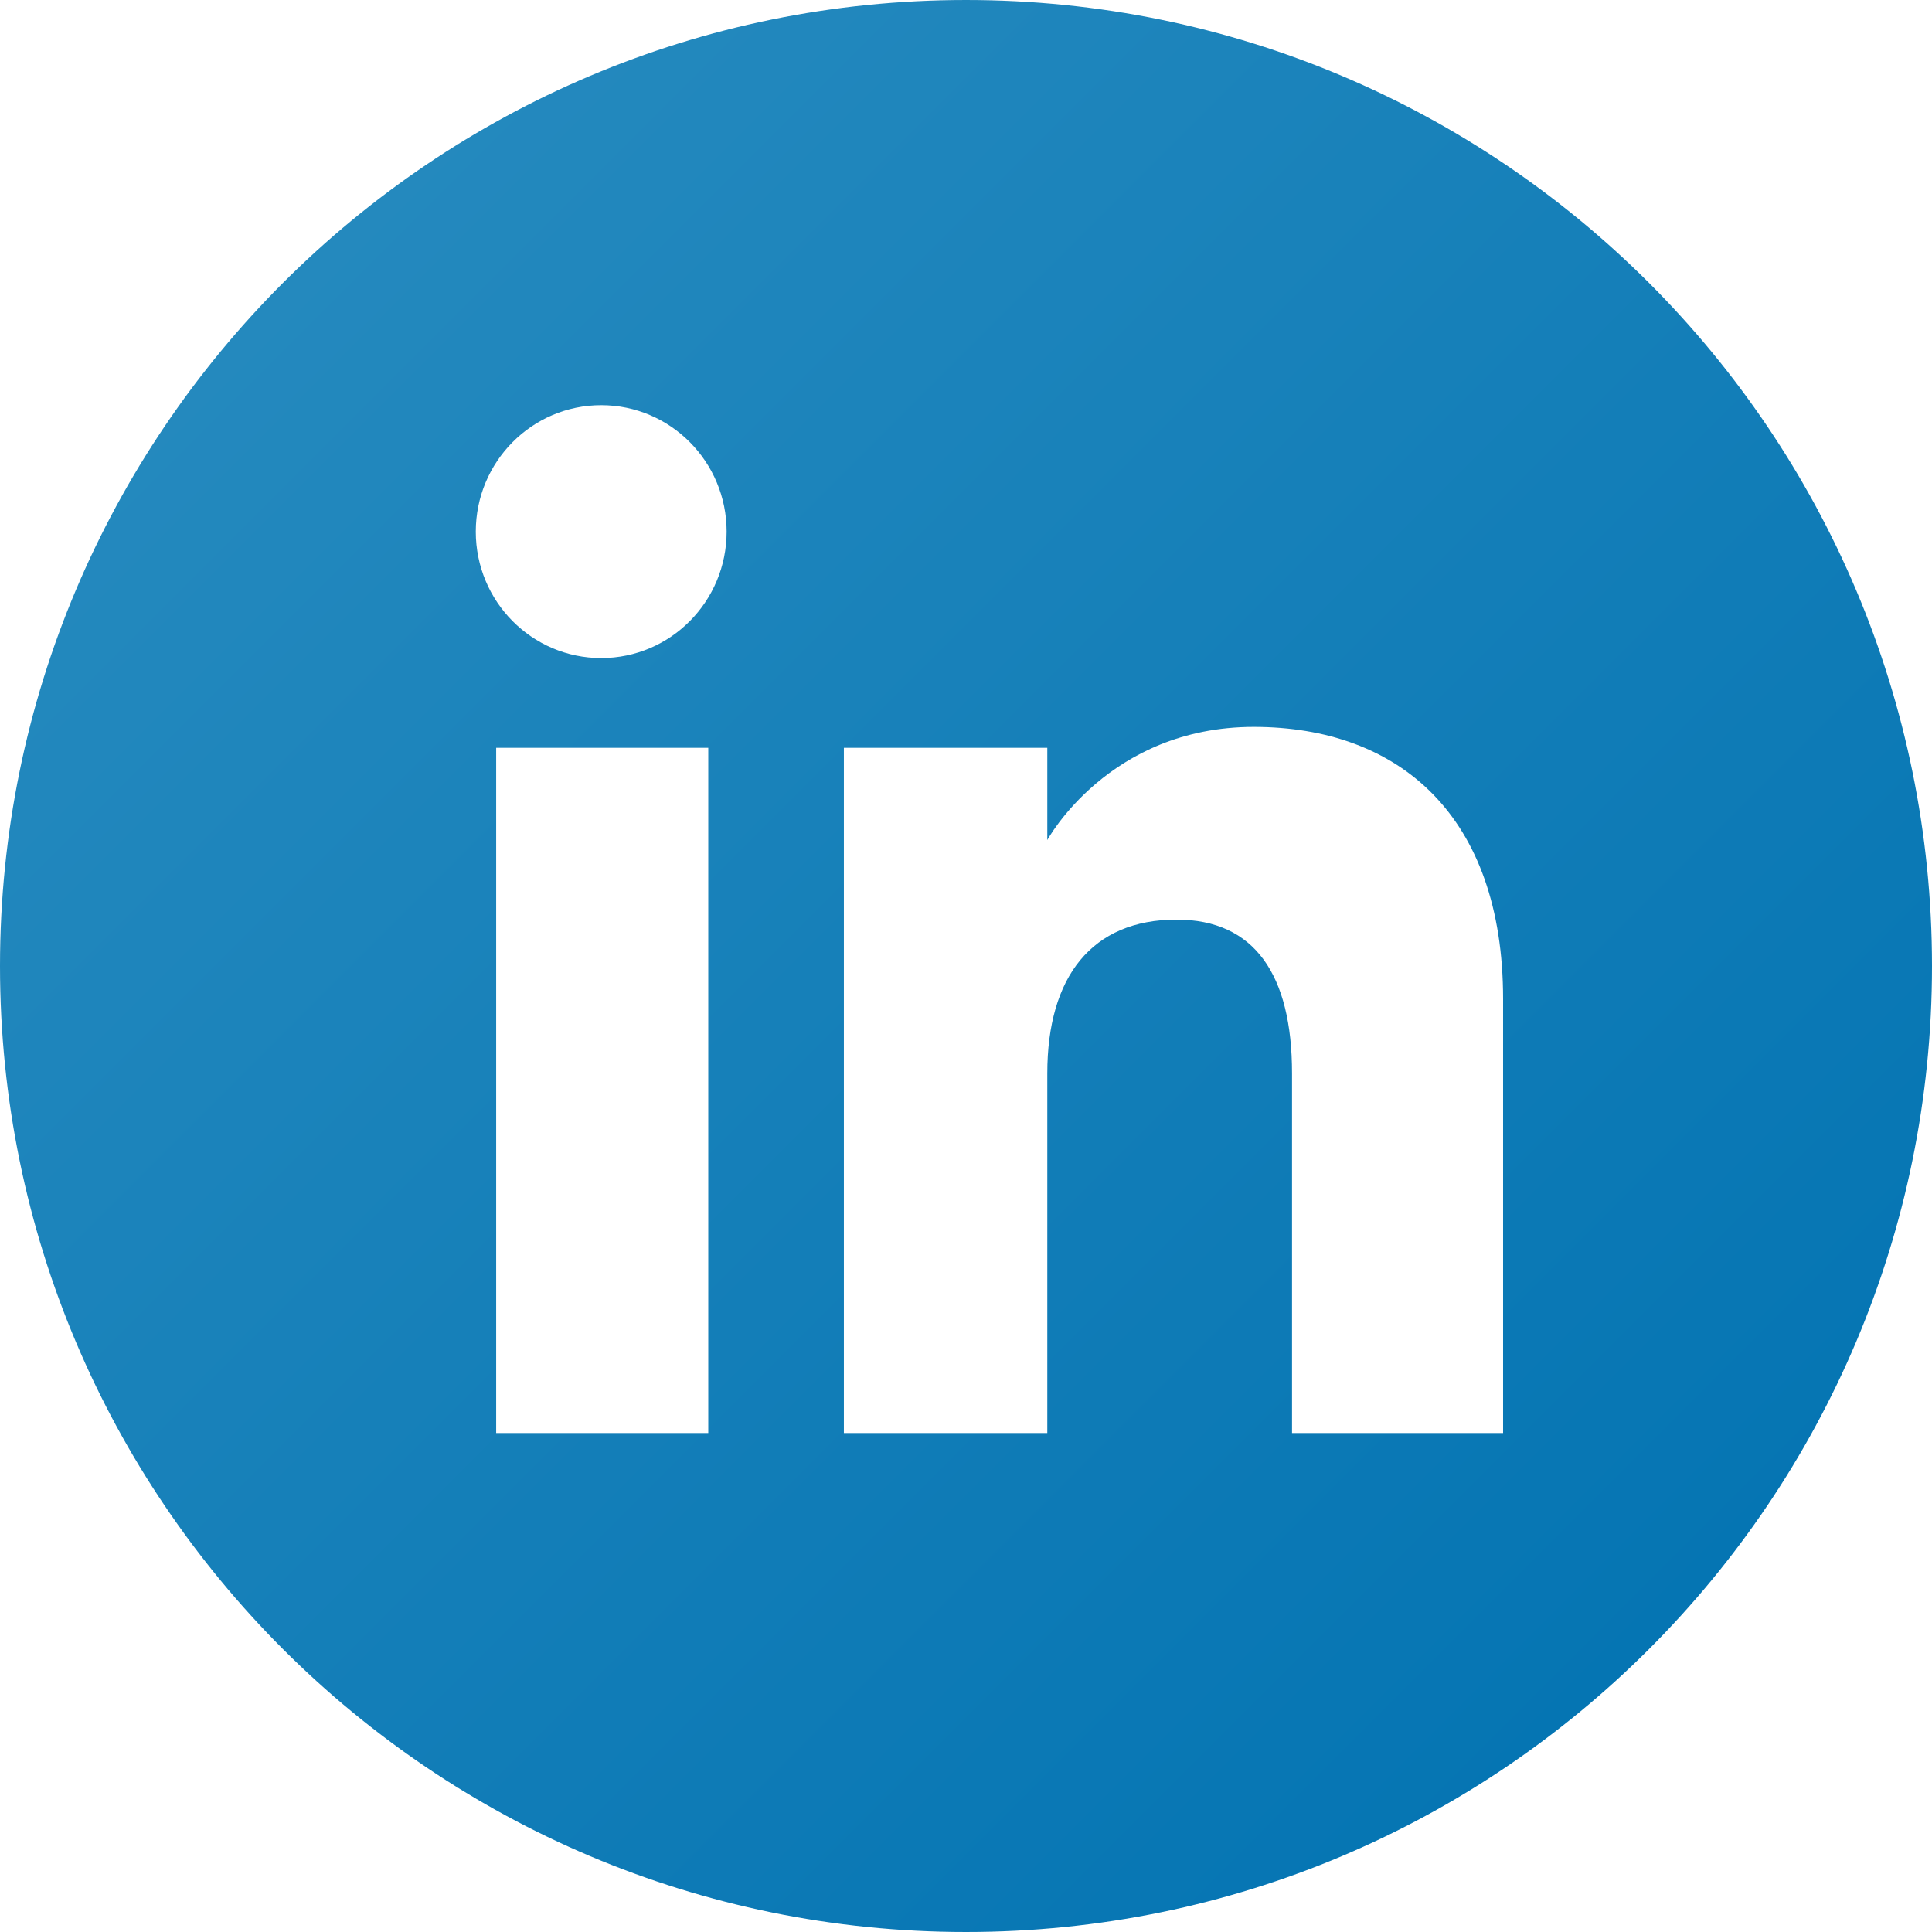
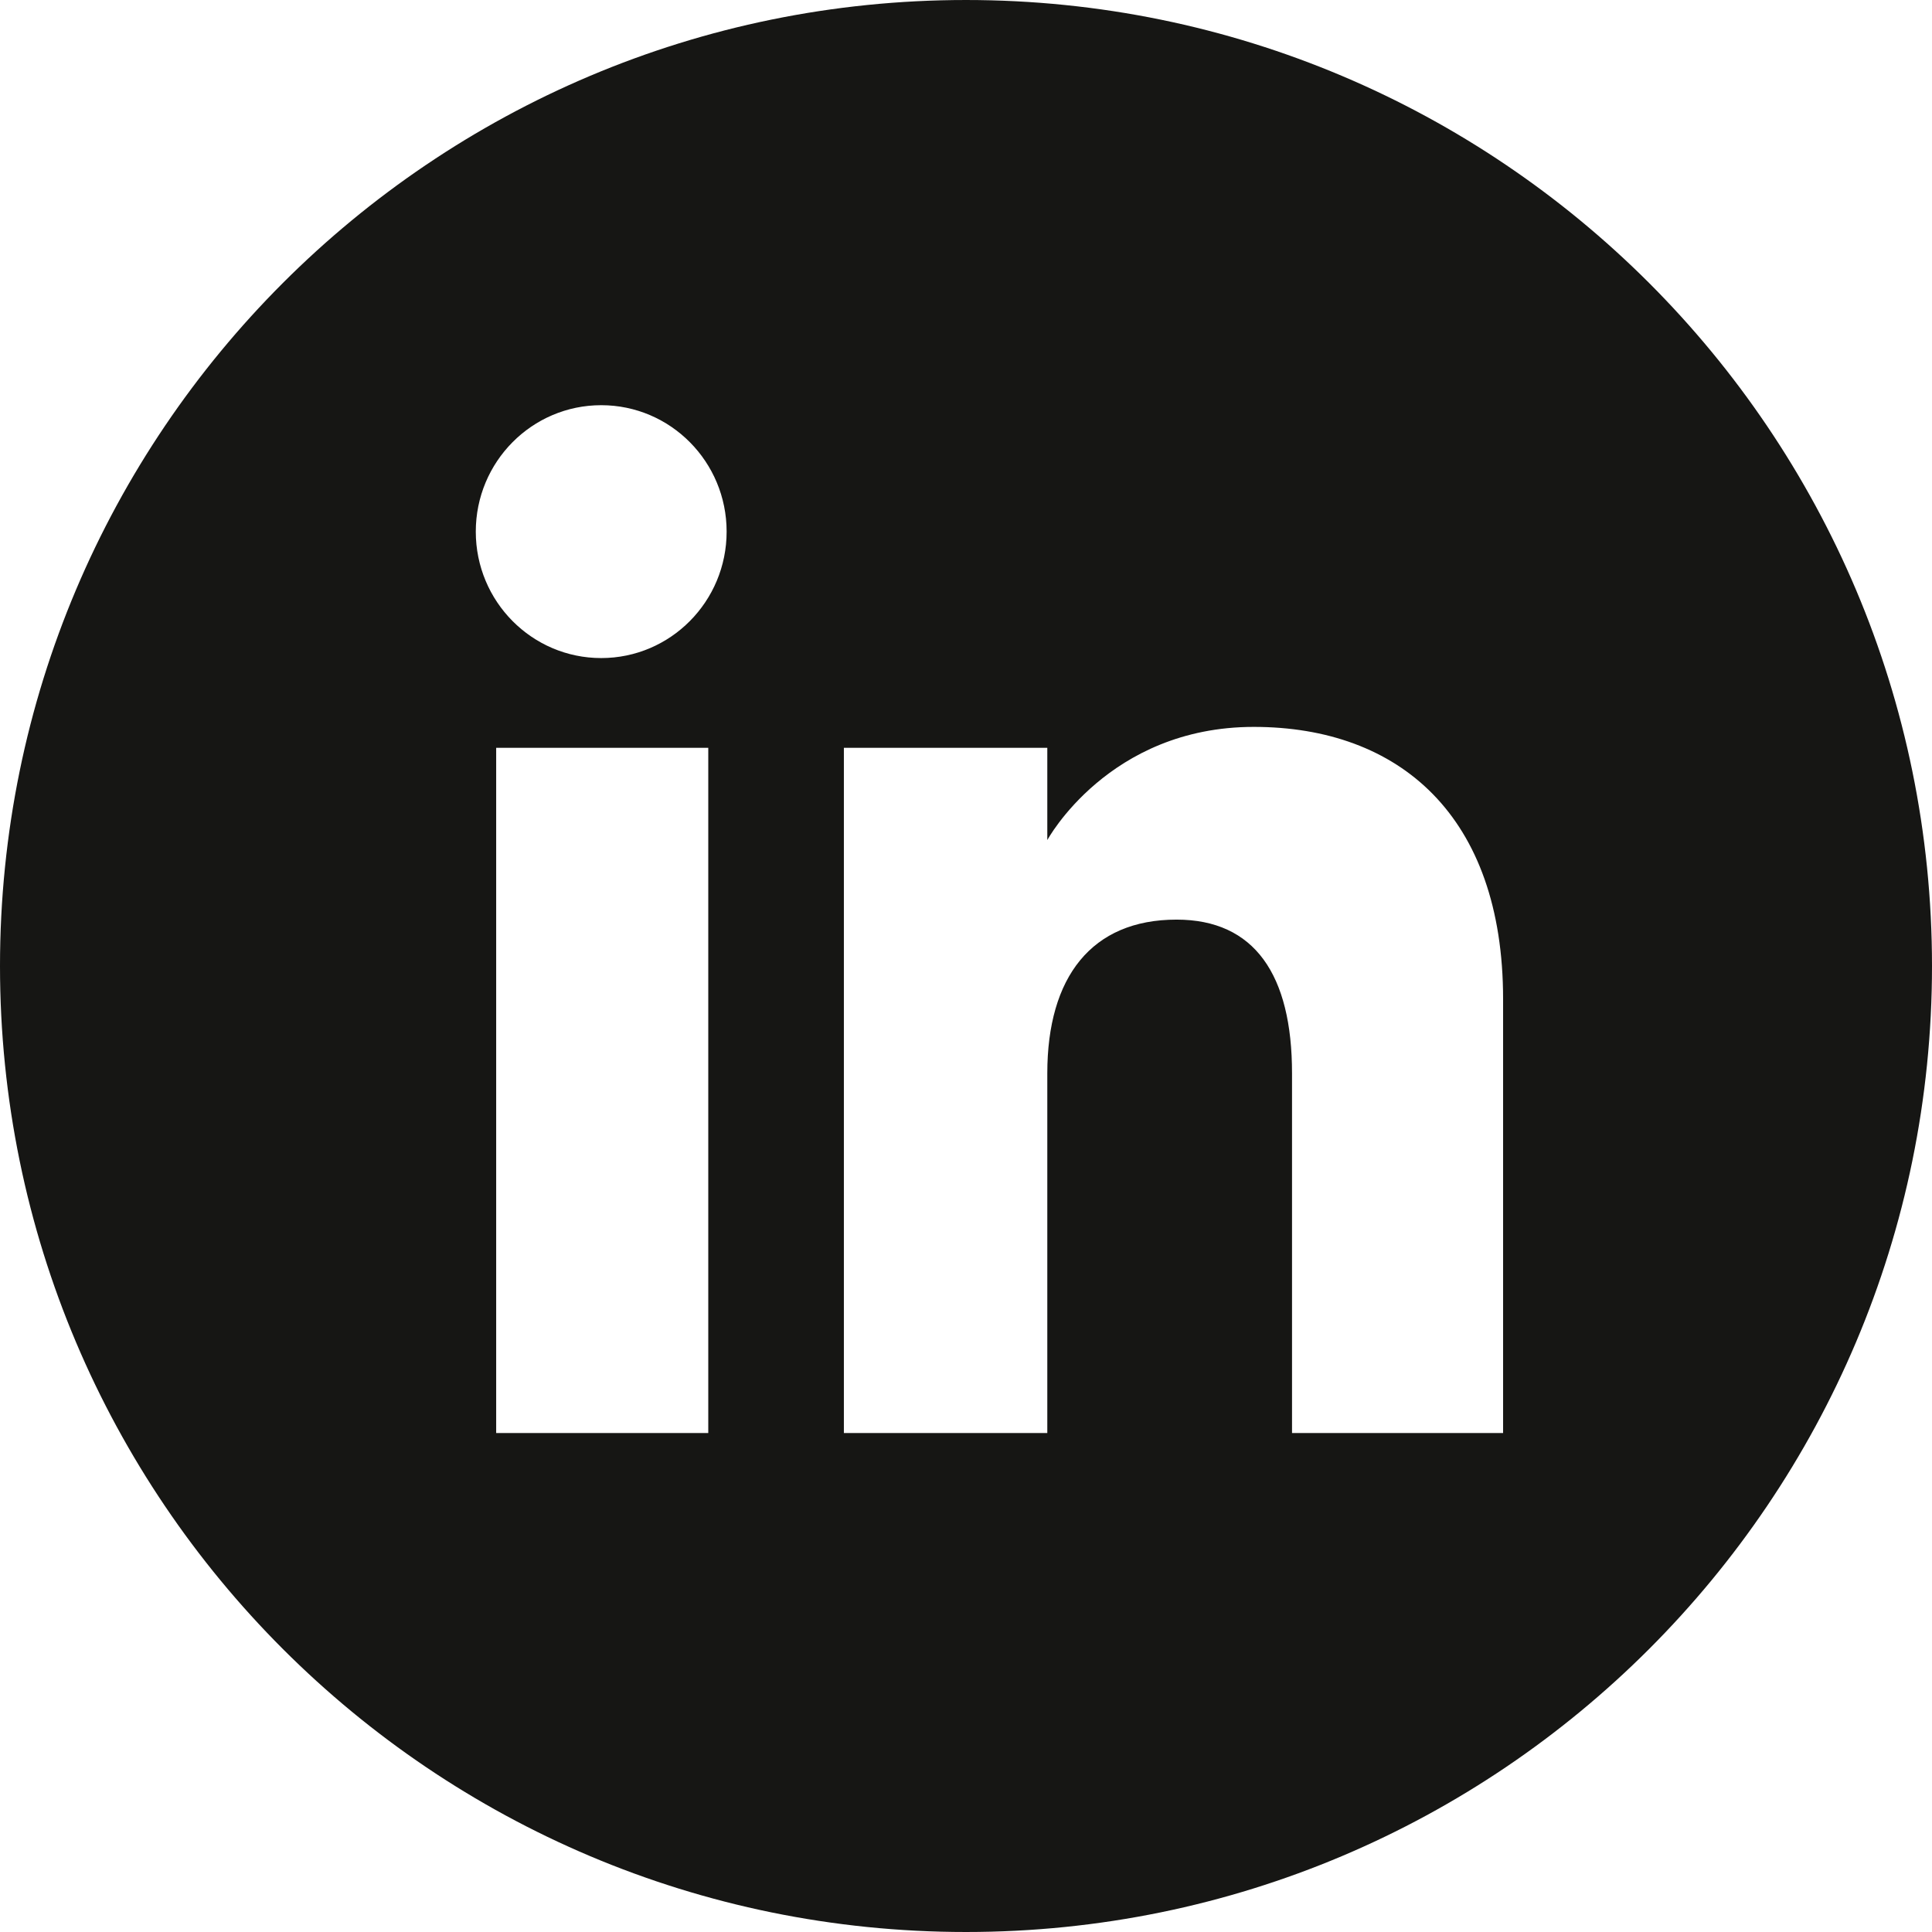
<svg xmlns="http://www.w3.org/2000/svg" width="2500" height="2500" viewBox="7.025 7.025 497.951 497.95">
  <linearGradient id="a" gradientUnits="userSpaceOnUse" x1="-974.482" y1="1306.773" x2="-622.378" y2="1658.877" gradientTransform="translate(1054.43 -1226.825)">
-     <stop offset="0" stop-color="#2489be" />
-     <stop offset="1" stop-color="#0575b3" />
+     <stop offset="0" stop-color="#161614" />
+     <stop offset="1" stop-color="#161614" />
  </linearGradient>
  <path d="M256 7.025C118.494 7.025 7.025 118.494 7.025 256S118.494 504.975 256 504.975 504.976 393.506 504.976 256C504.975 118.494 393.504 7.025 256 7.025zm-66.427 369.343h-54.665V199.761h54.665v176.607zM161.98 176.633c-17.853 0-32.326-14.591-32.326-32.587 0-17.998 14.475-32.588 32.326-32.588s32.324 14.59 32.324 32.588c.001 17.997-14.472 32.587-32.324 32.587zm232.45 199.735h-54.4v-92.704c0-25.426-9.658-39.619-29.763-39.619-21.881 0-33.312 14.782-33.312 39.619v92.704h-52.43V199.761h52.43v23.786s15.771-29.173 53.219-29.173c37.449 0 64.257 22.866 64.257 70.169l-.001 111.825z" fill="url(#a)" />
</svg>
